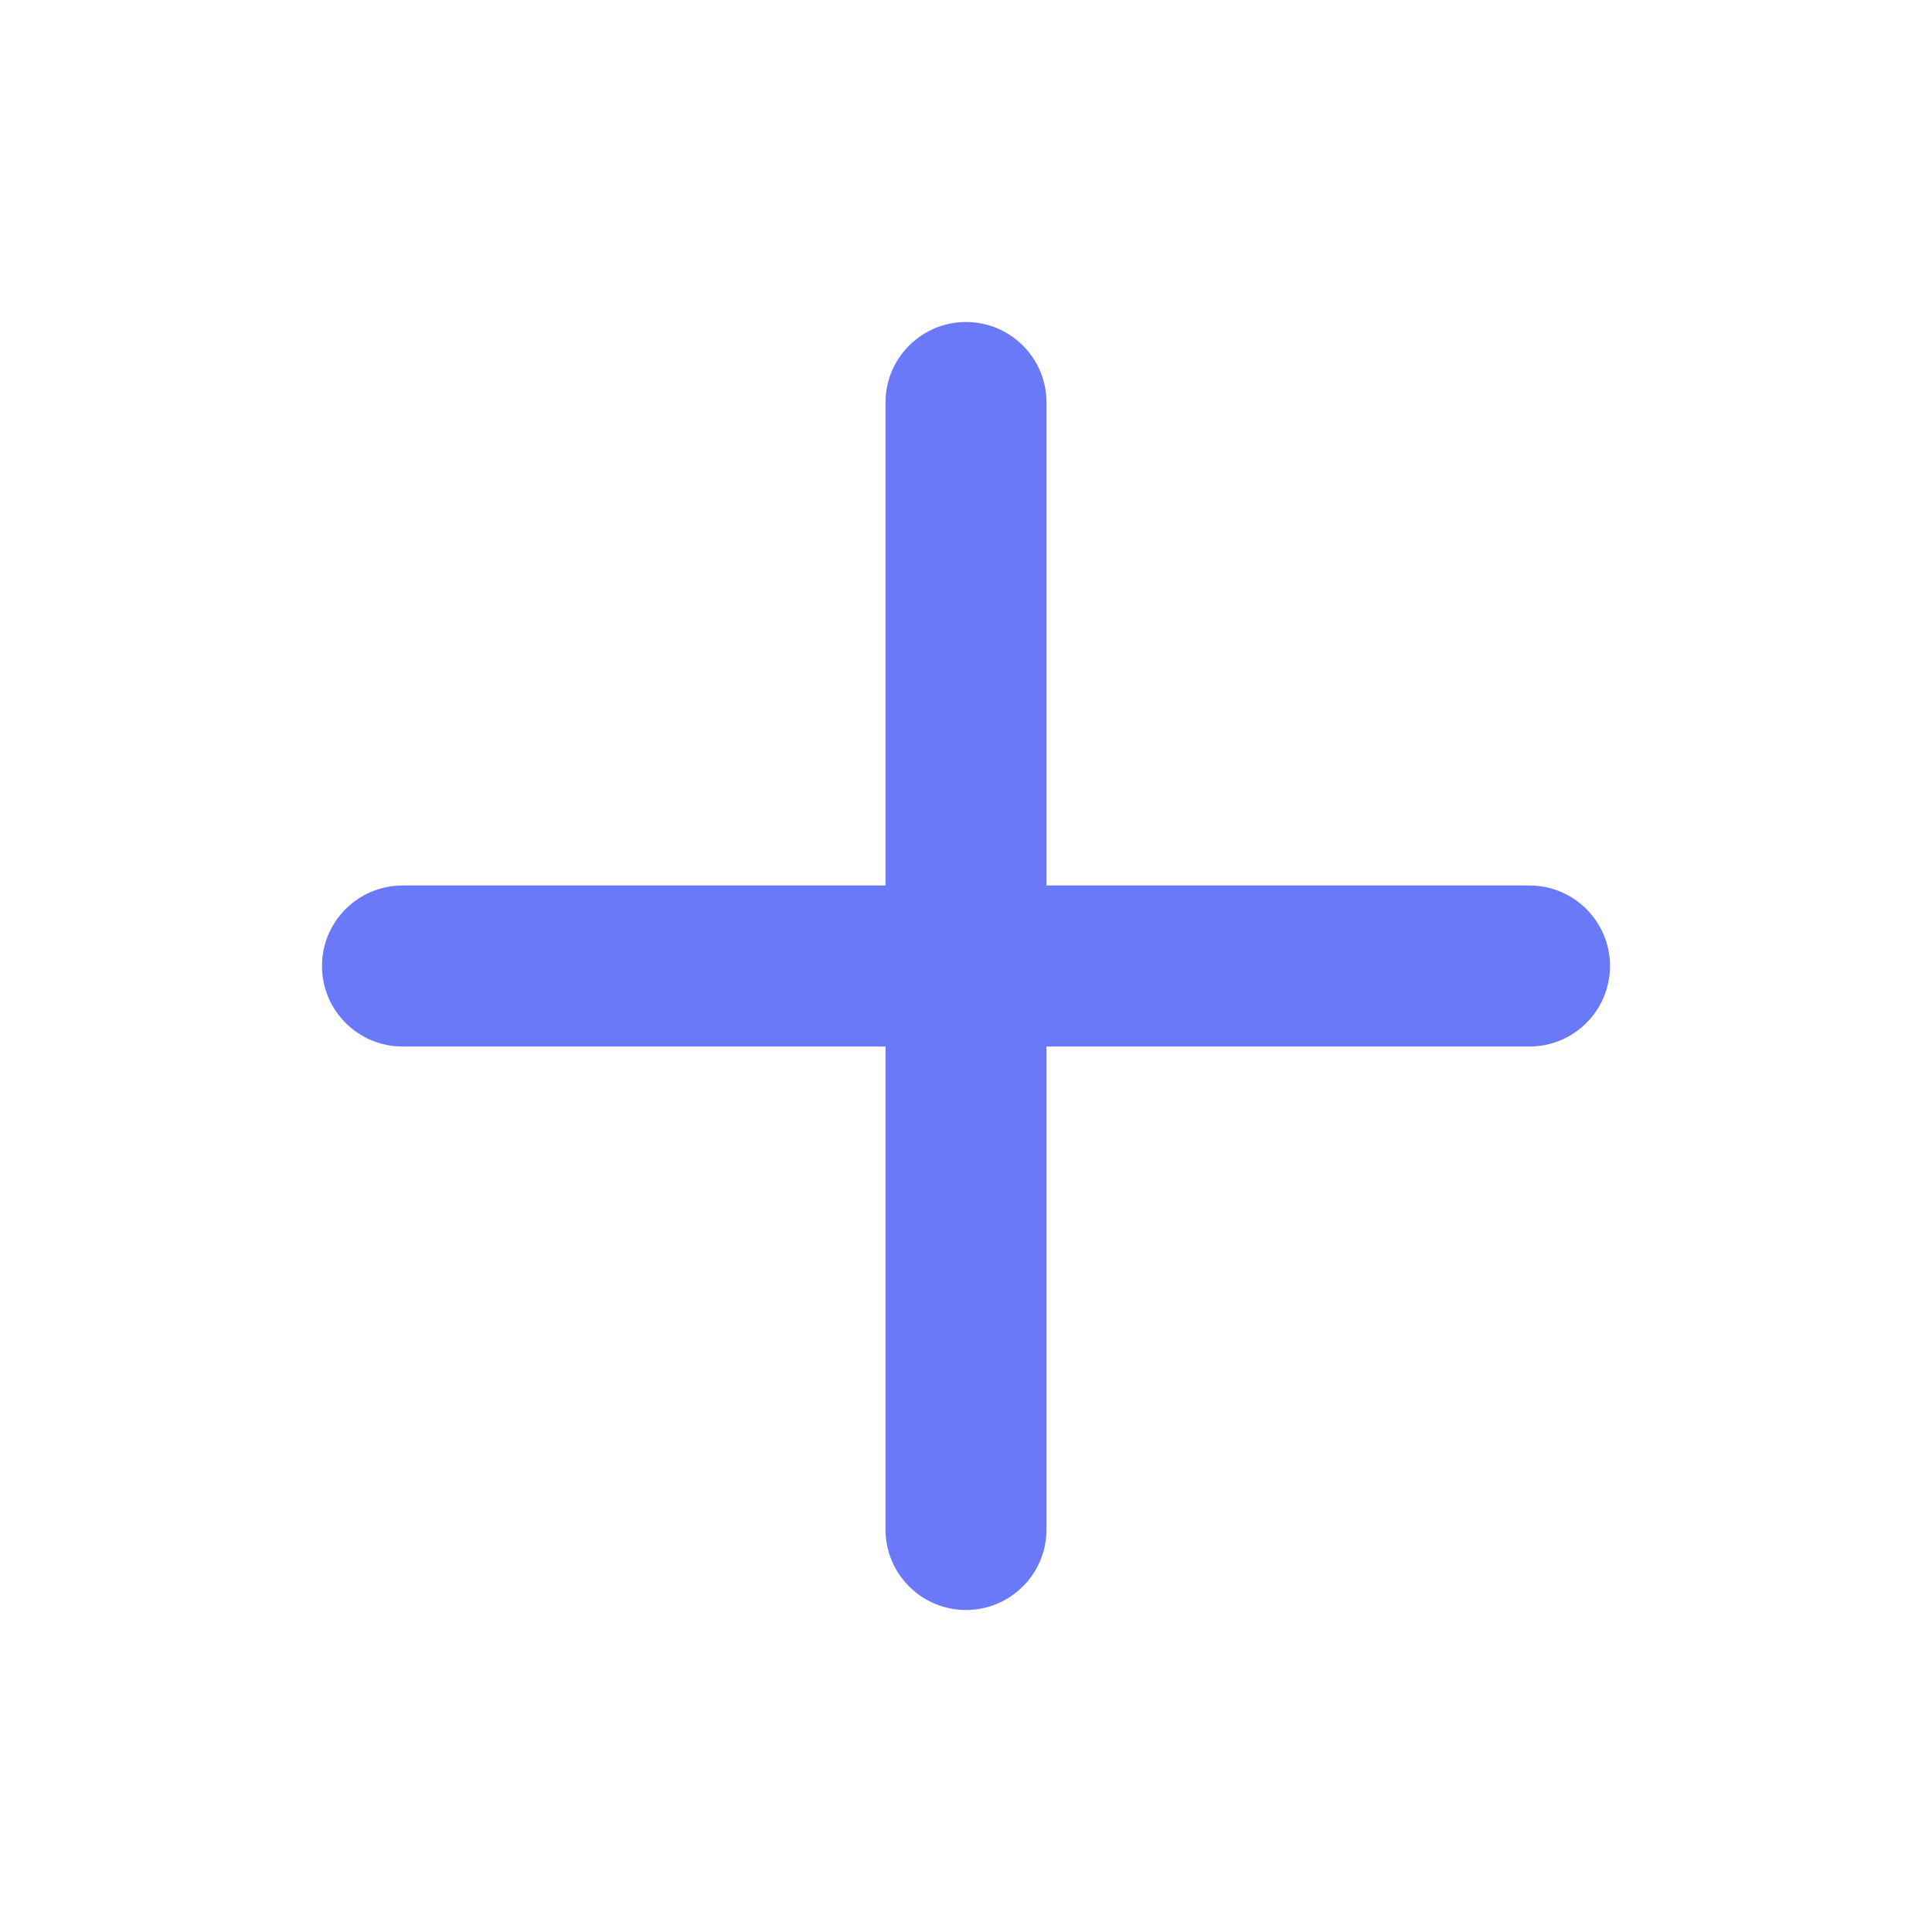
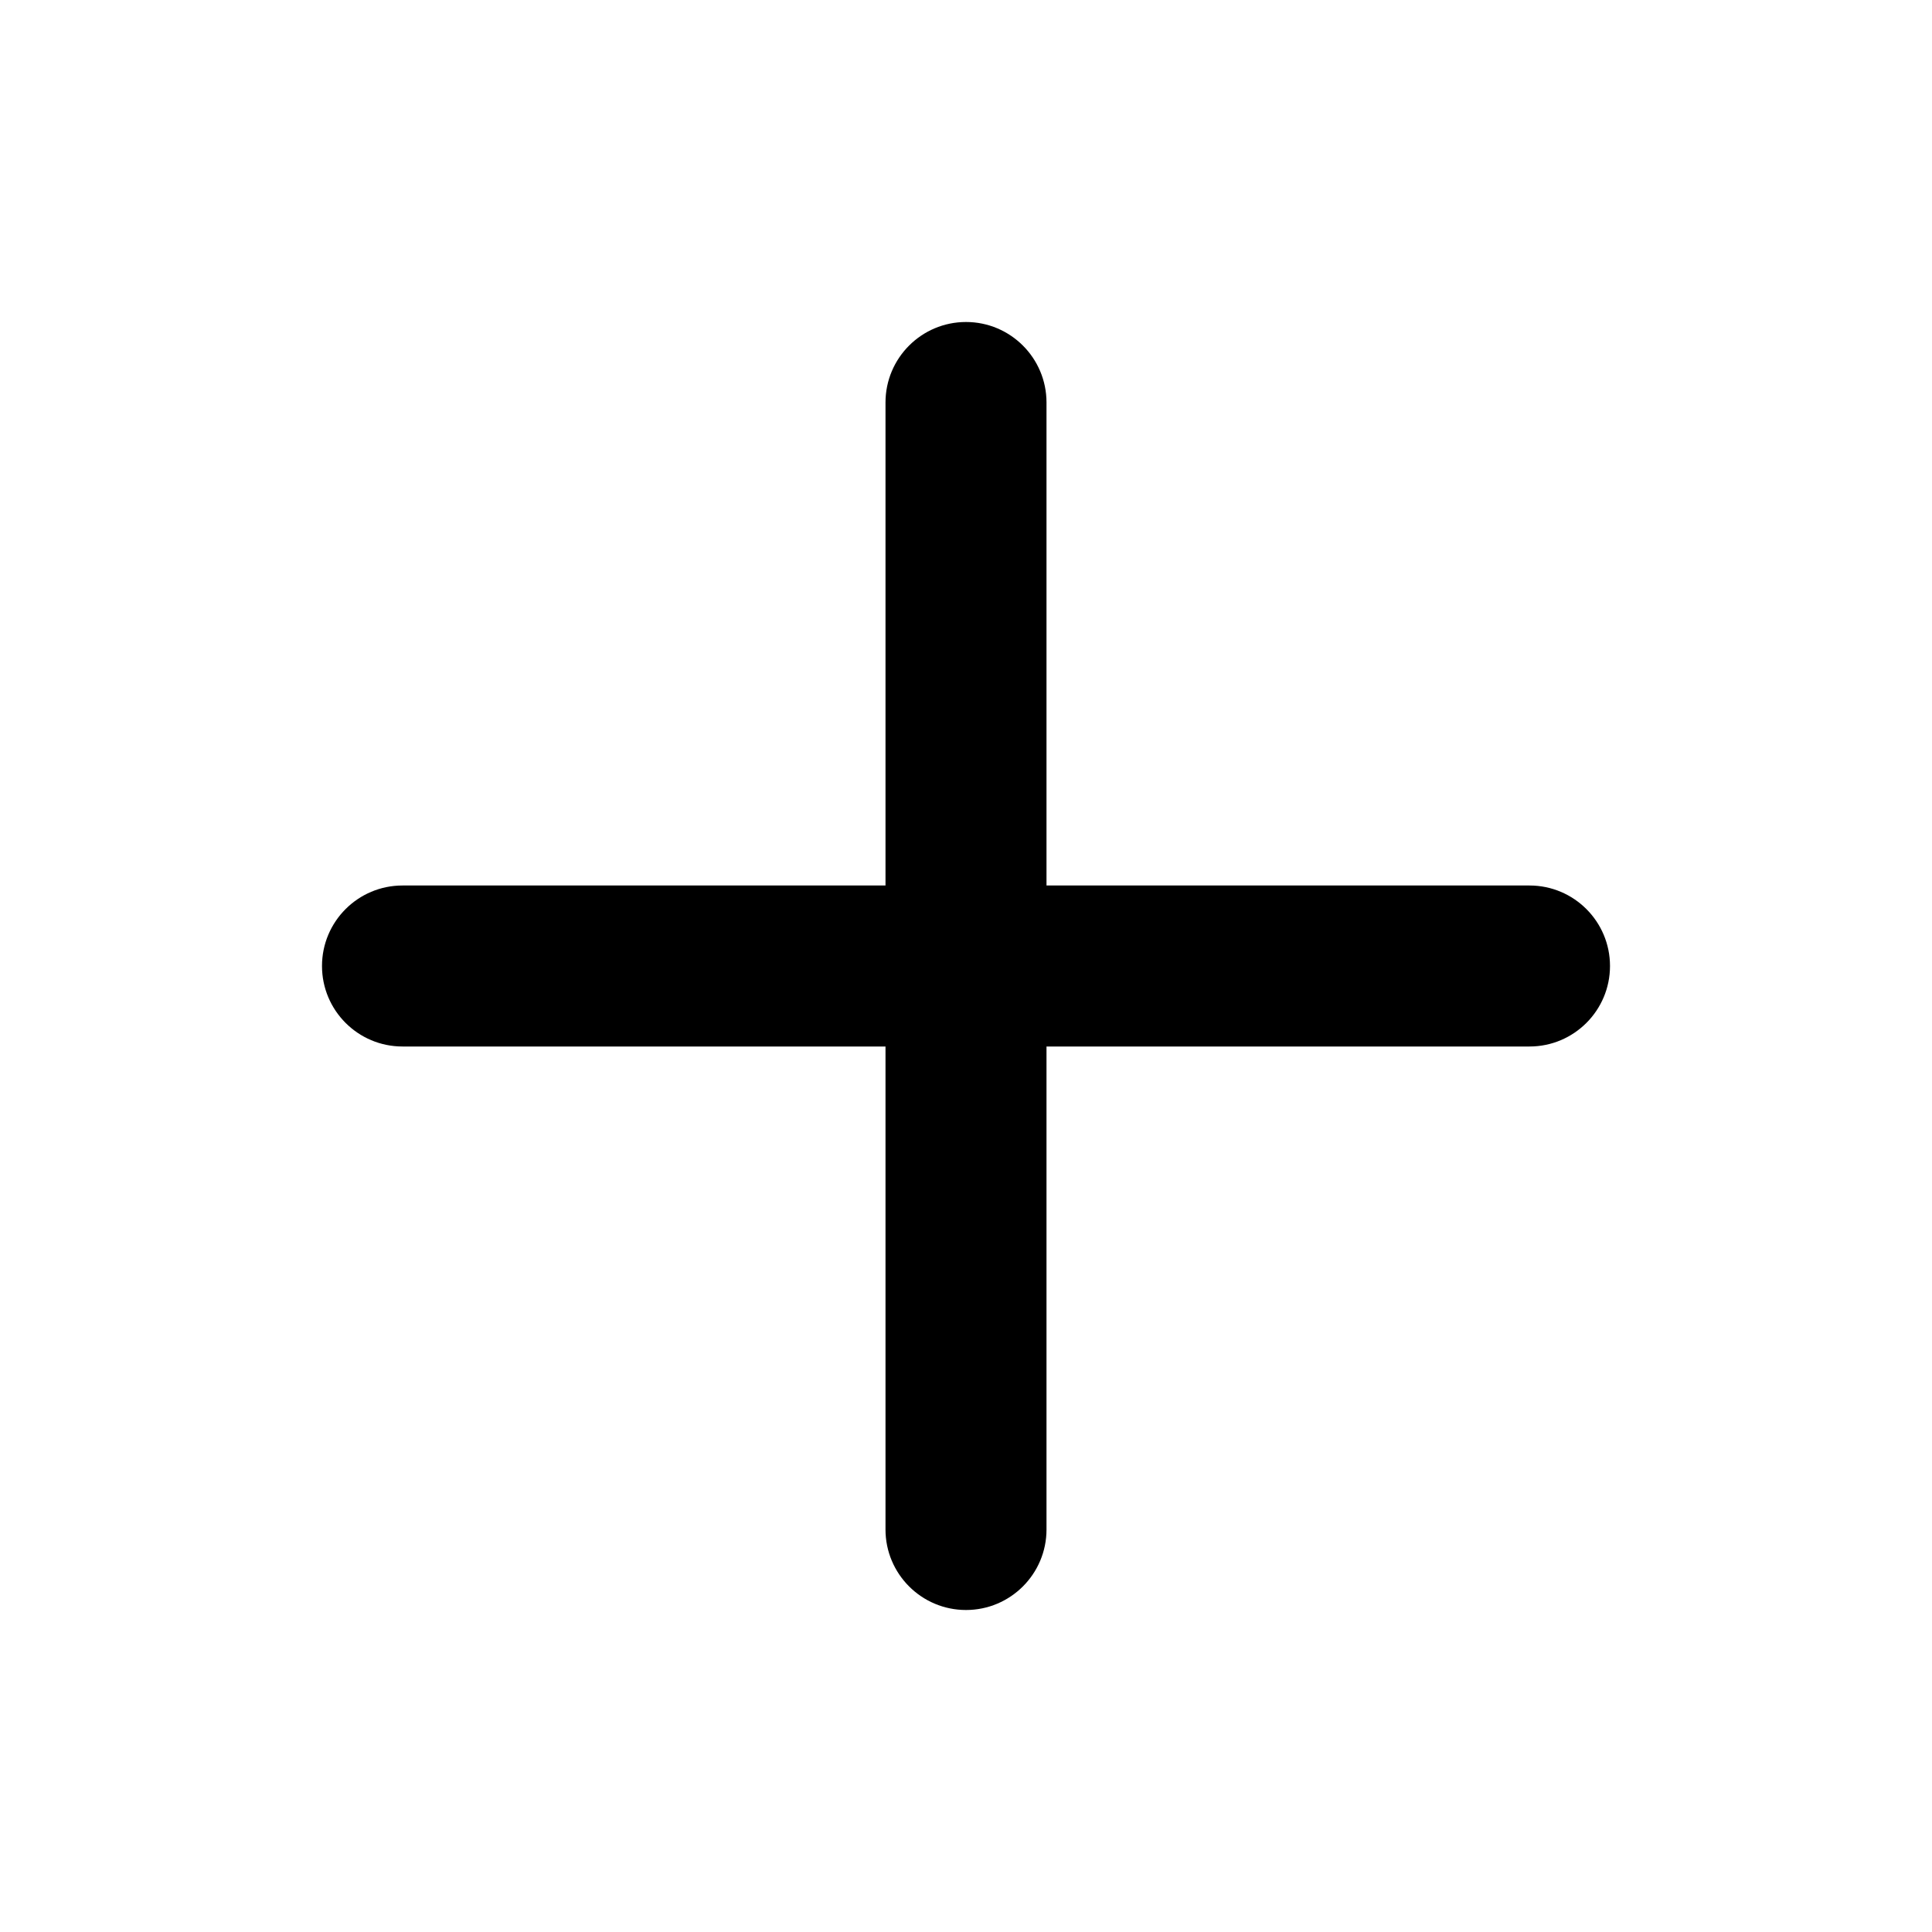
- <svg xmlns="http://www.w3.org/2000/svg" width="12" height="12" viewBox="0 0 12 12" fill="none">
-   <path d="M5.5 2.5C5.5 2.224 5.724 2 6 2C6.276 2 6.5 2.224 6.5 2.5V9.5C6.5 9.776 6.276 10 6 10C5.724 10 5.5 9.776 5.5 9.5V2.5Z" fill="#6979F8" />
-   <path d="M2.5 6.5C2.224 6.5 2 6.276 2 6C2 5.724 2.224 5.5 2.5 5.5L9.5 5.5C9.776 5.5 10 5.724 10 6C10 6.276 9.776 6.5 9.5 6.5L2.5 6.5Z" fill="#6979F8" />
+ <svg xmlns="http://www.w3.org/2000/svg" width="12" height="12" viewBox="0 0 12 12" fill="currentColor">
+   <path d="M5.5 2.5C5.5 2.224 5.724 2 6 2C6.276 2 6.5 2.224 6.5 2.5V9.5C6.5 9.776 6.276 10 6 10C5.724 10 5.5 9.776 5.5 9.5V2.5Z" fill="currentColor" />
+   <path d="M2.5 6.5C2.224 6.5 2 6.276 2 6C2 5.724 2.224 5.5 2.5 5.5L9.5 5.5C9.776 5.5 10 5.724 10 6C10 6.276 9.776 6.5 9.5 6.5L2.5 6.5Z" fill="currentColor" />
</svg>
